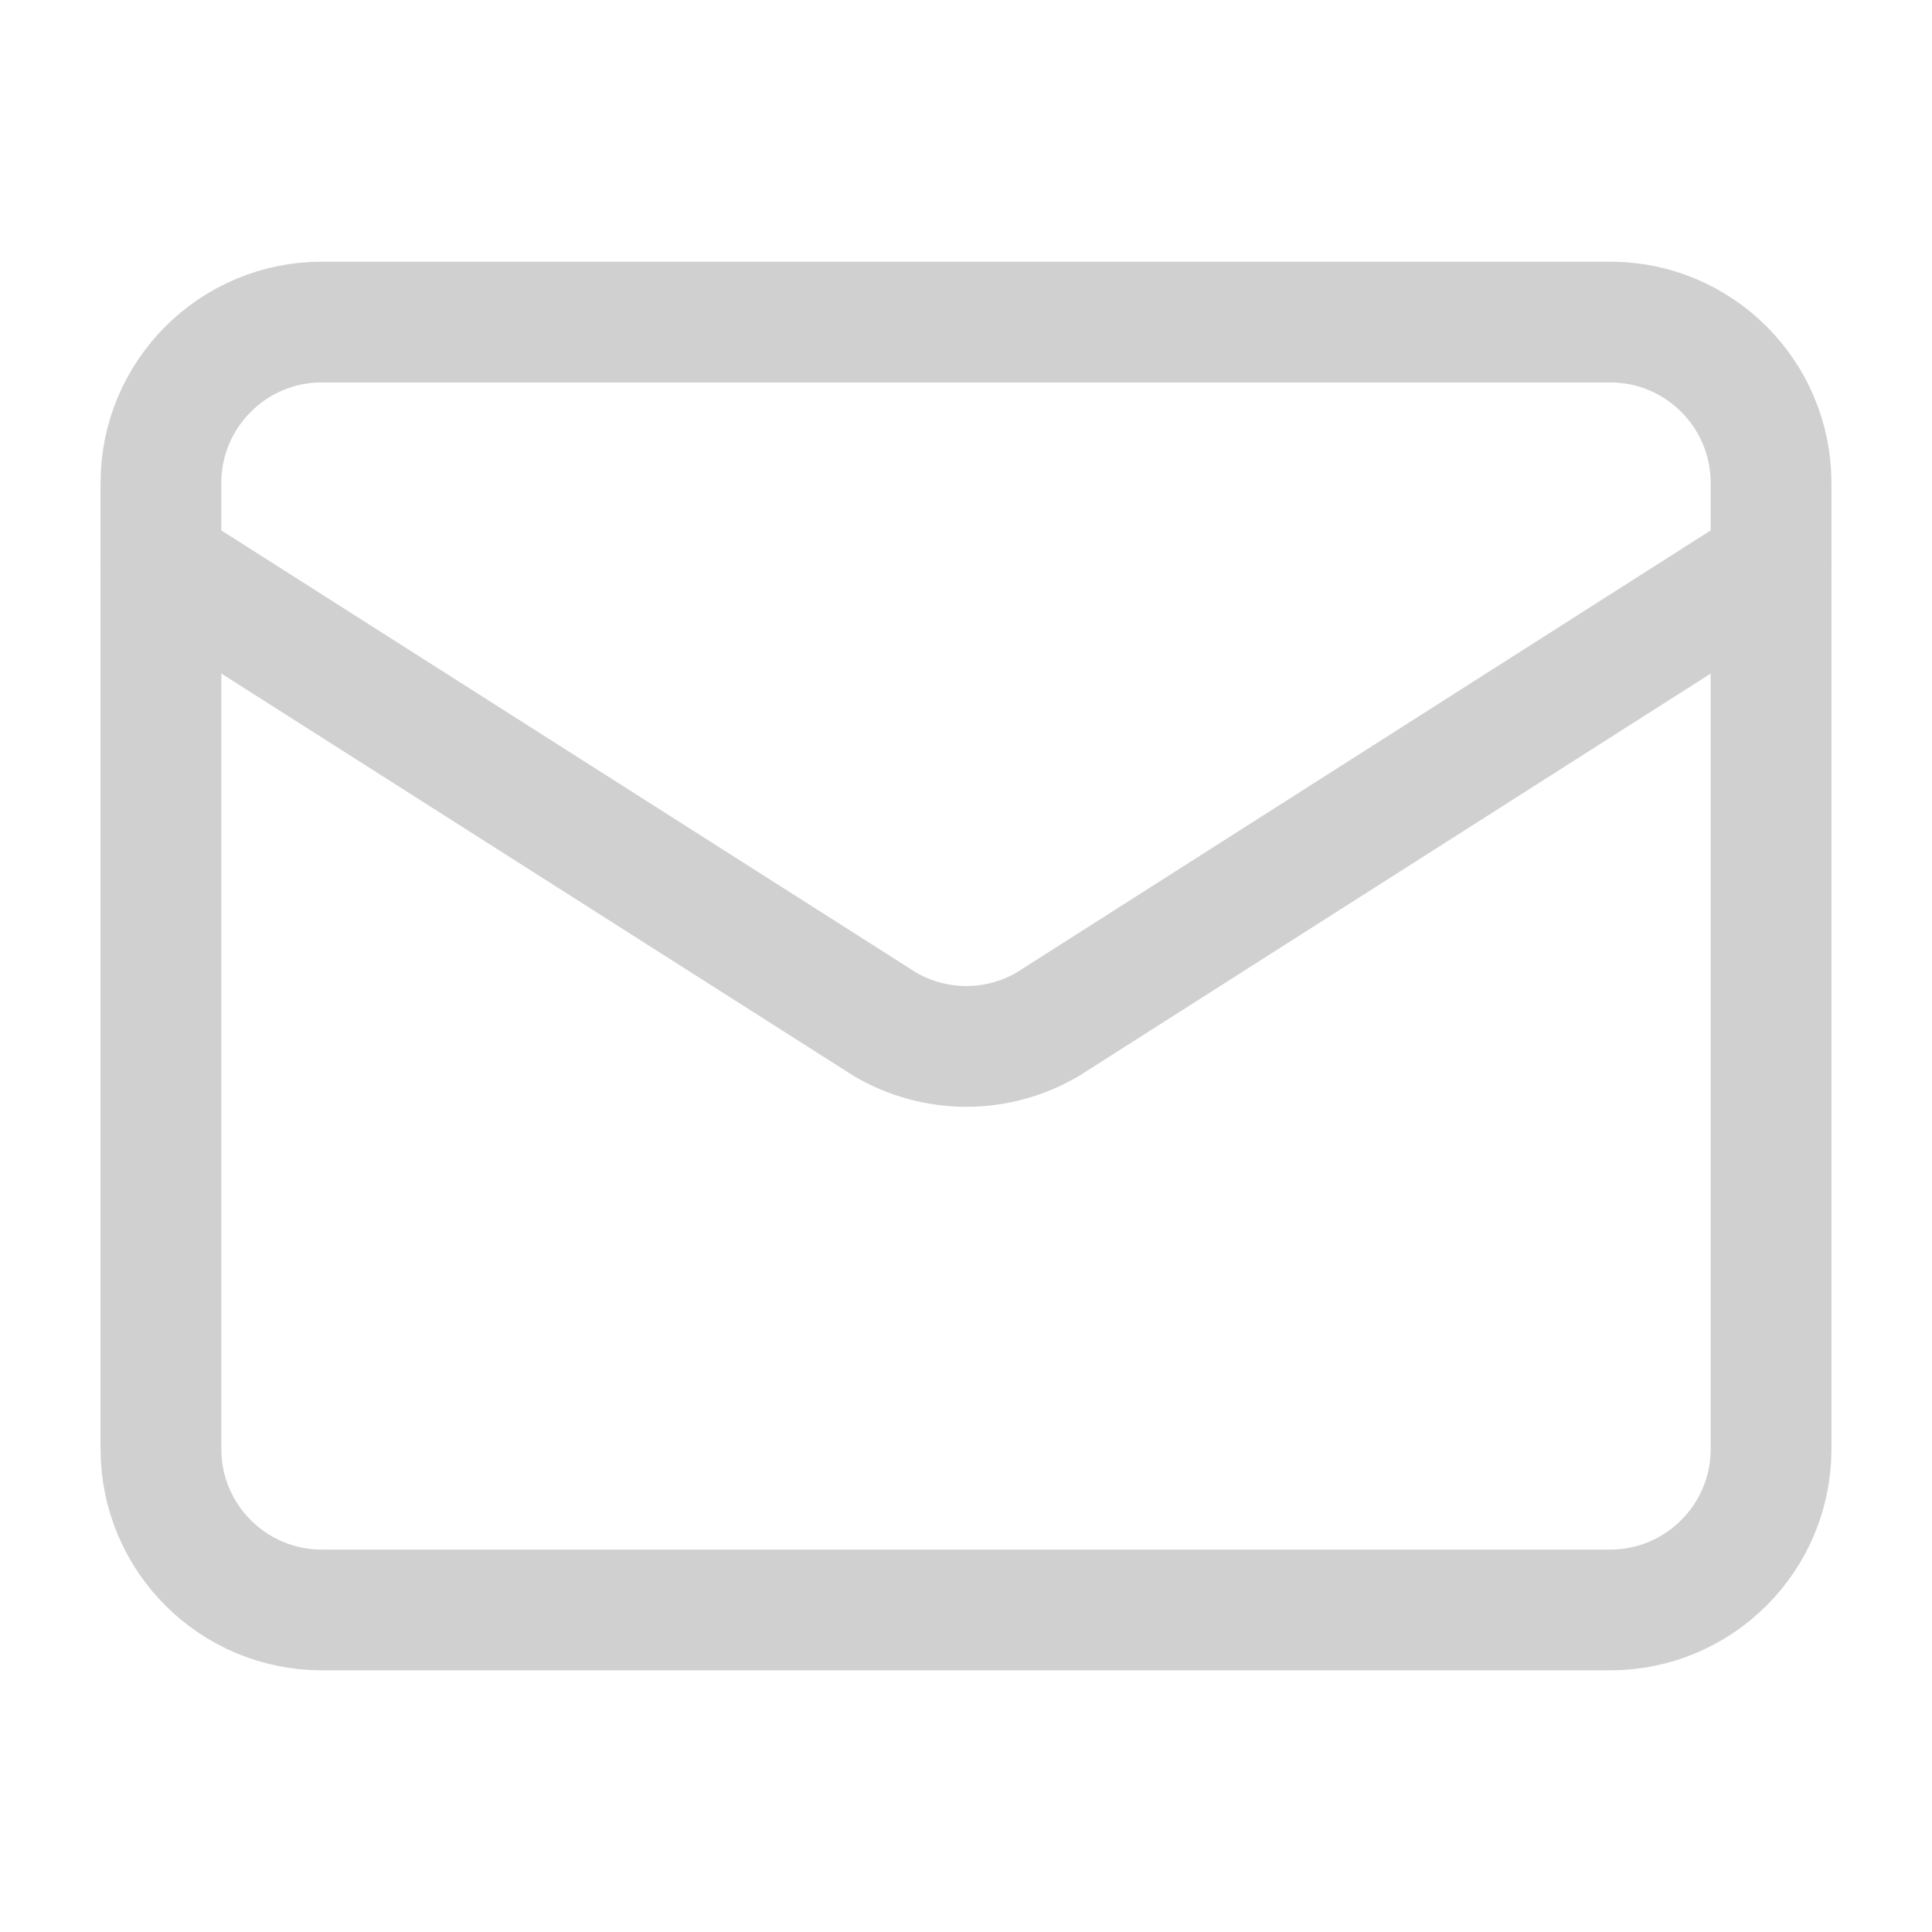
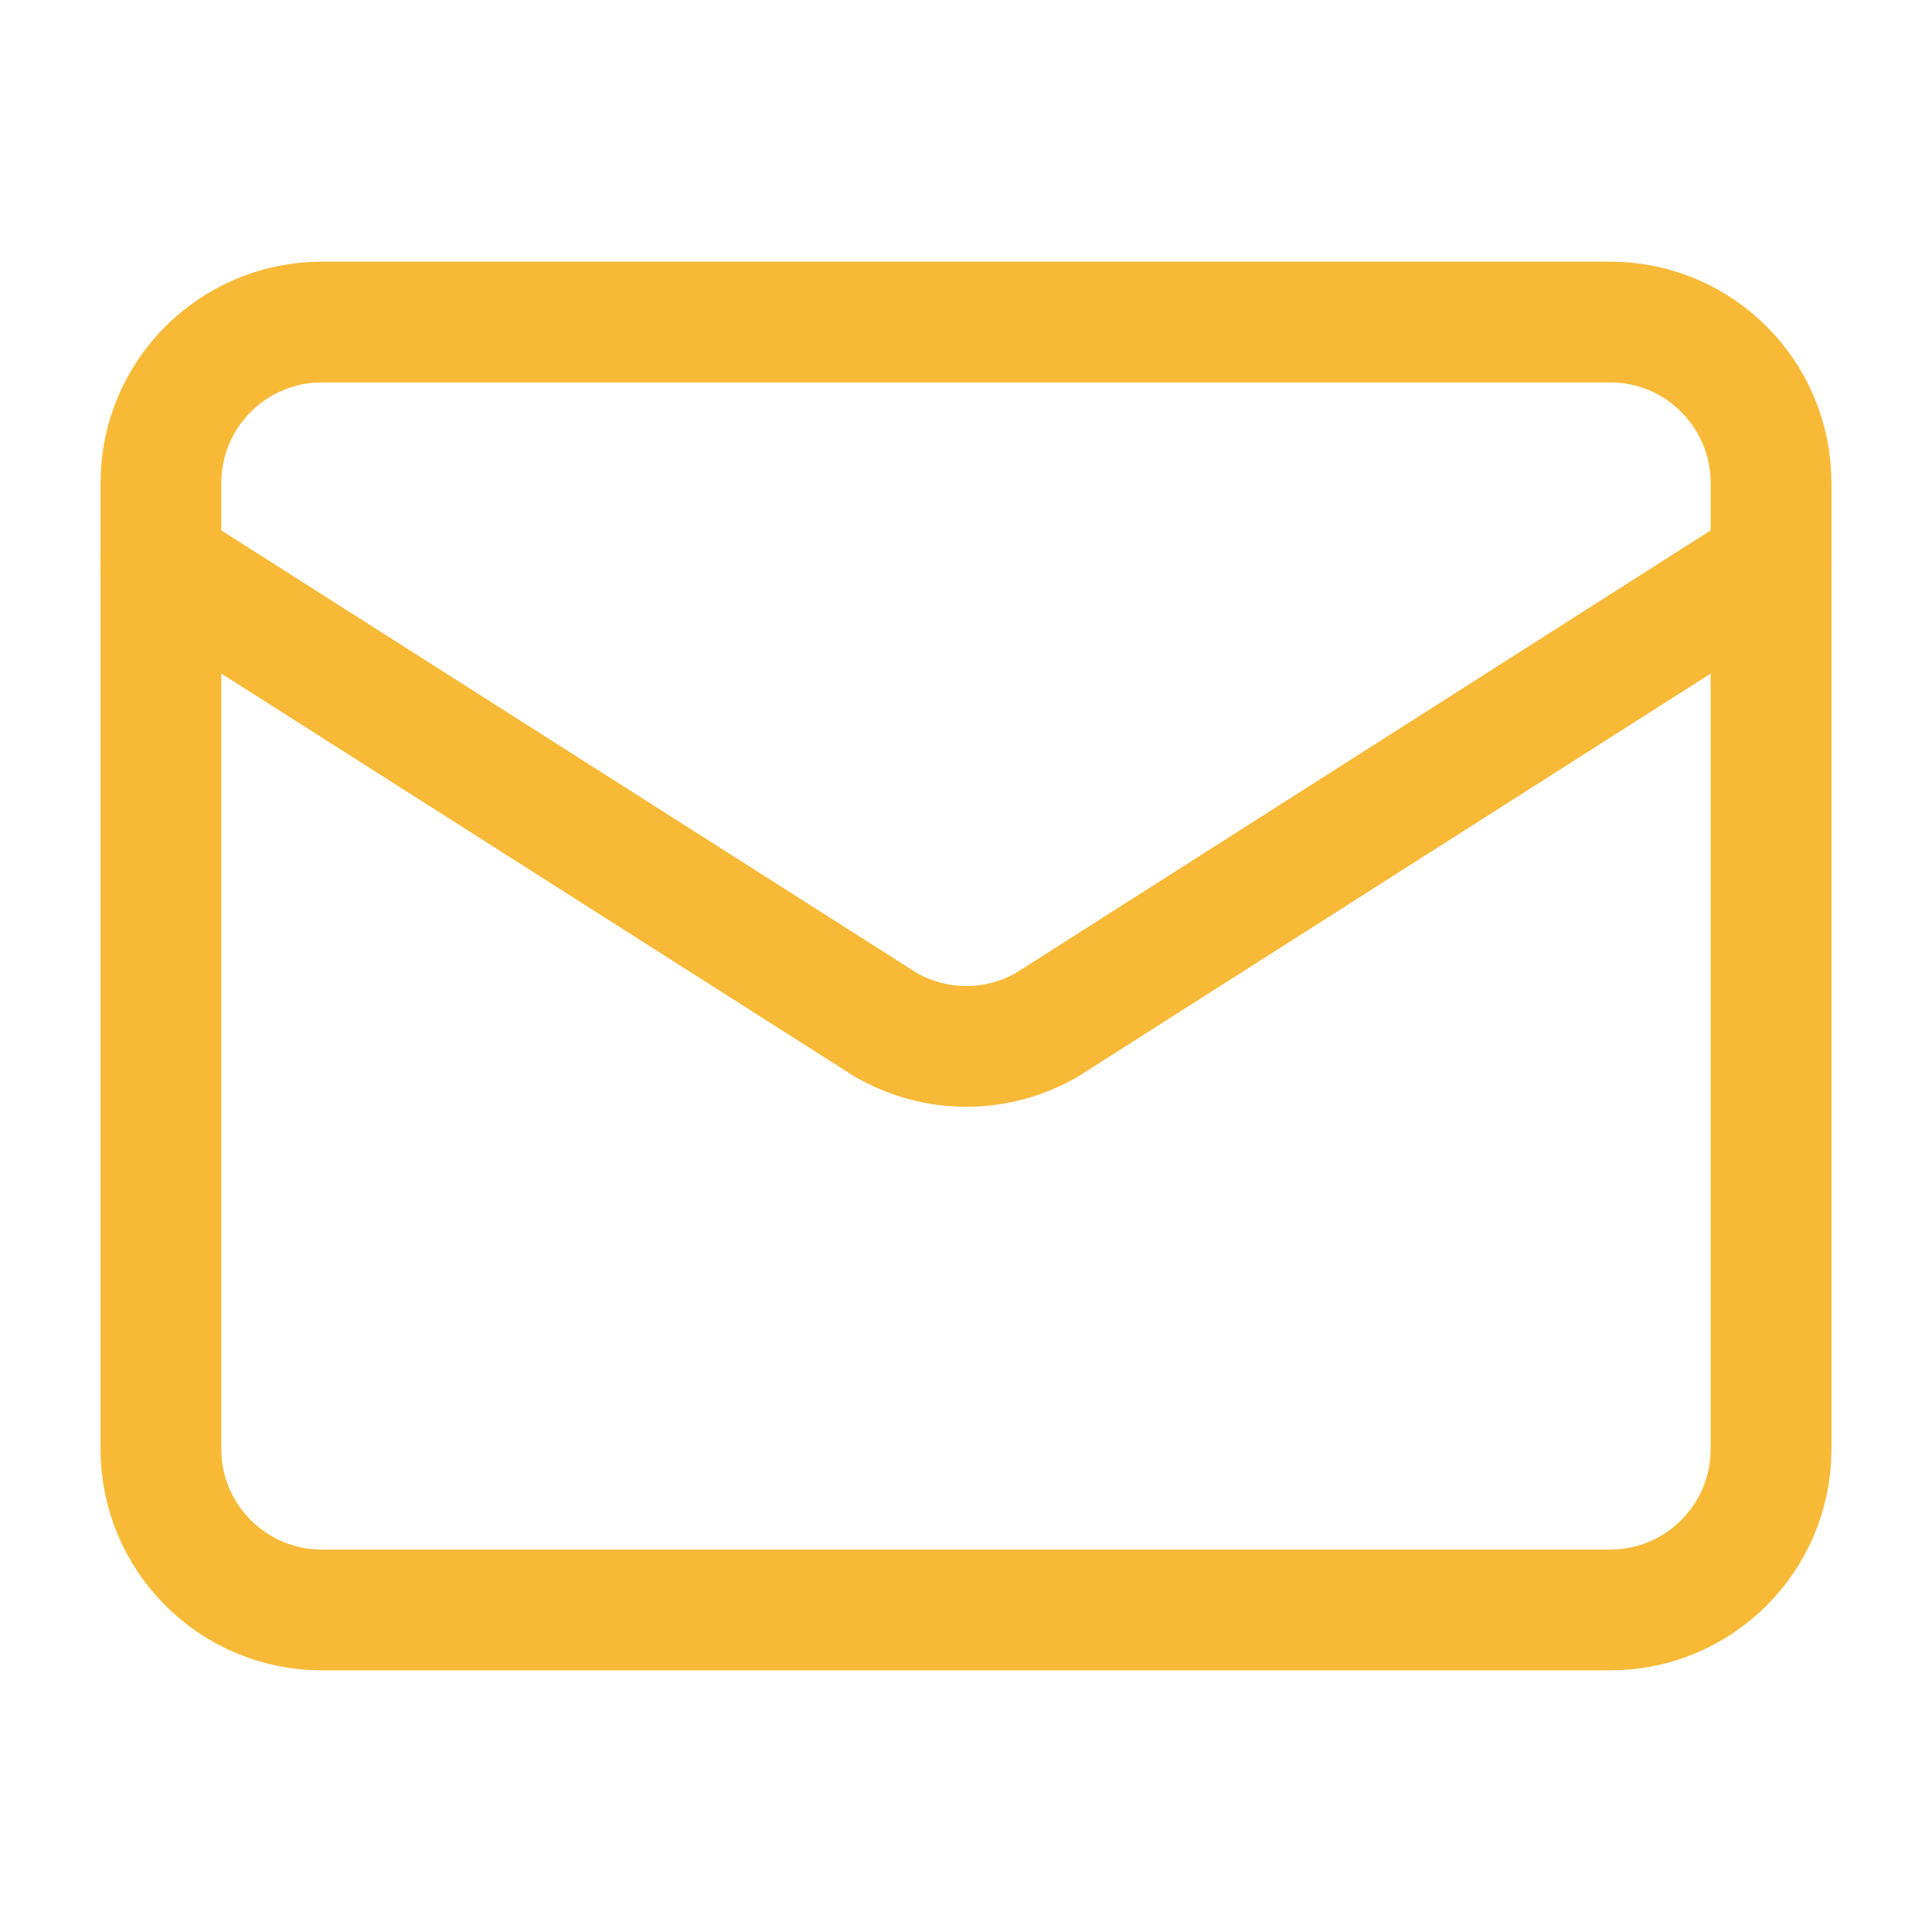
<svg xmlns="http://www.w3.org/2000/svg" viewBox="0 0 24 24" width="24" height="24" fill="none">
  <g transform="translate(1.2491 6.2505) scale(1.000071 1.000073) translate(-0 -0)">
-     <path id="Vector" d="M20.75 0.75L11.759 6.477C11.454 6.654 11.107 6.748 10.755 6.748C10.402 6.748 10.055 6.654 9.75 6.477L0.75 0.75" stroke="#D0D0D0" stroke-width="1.5" stroke-linecap="round" stroke-linejoin="round" />
+     <path id="Vector" d="M20.75 0.75L11.759 6.477C11.454 6.654 11.107 6.748 10.755 6.748C10.402 6.748 10.055 6.654 9.75 6.477L0.75 0.75" stroke="#F8B937" stroke-width="1.5" stroke-linecap="round" stroke-linejoin="round" />
  </g>
  <g transform="translate(1.2491 3.2505) scale(1.00008 0.999946) translate(-0 -0)">
-     <path id="Vector" d="M18.75 0.75H2.75C1.645 0.75 0.75 1.645 0.75 2.75V14.75C0.75 15.855 1.645 16.75 2.75 16.75H18.75C19.855 16.75 20.75 15.855 20.75 14.75V2.75C20.75 1.645 19.855 0.75 18.75 0.75Z" stroke="#D0D0D0" stroke-width="1.5" stroke-linecap="round" stroke-linejoin="round" />
+     <path id="Vector" d="M18.75 0.75H2.75C1.645 0.75 0.75 1.645 0.75 2.75V14.75C0.75 15.855 1.645 16.75 2.75 16.75H18.75C19.855 16.75 20.75 15.855 20.75 14.75V2.75C20.75 1.645 19.855 0.75 18.75 0.75Z" stroke="#F8B937" stroke-width="1.5" stroke-linecap="round" stroke-linejoin="round" />
  </g>
</svg>
